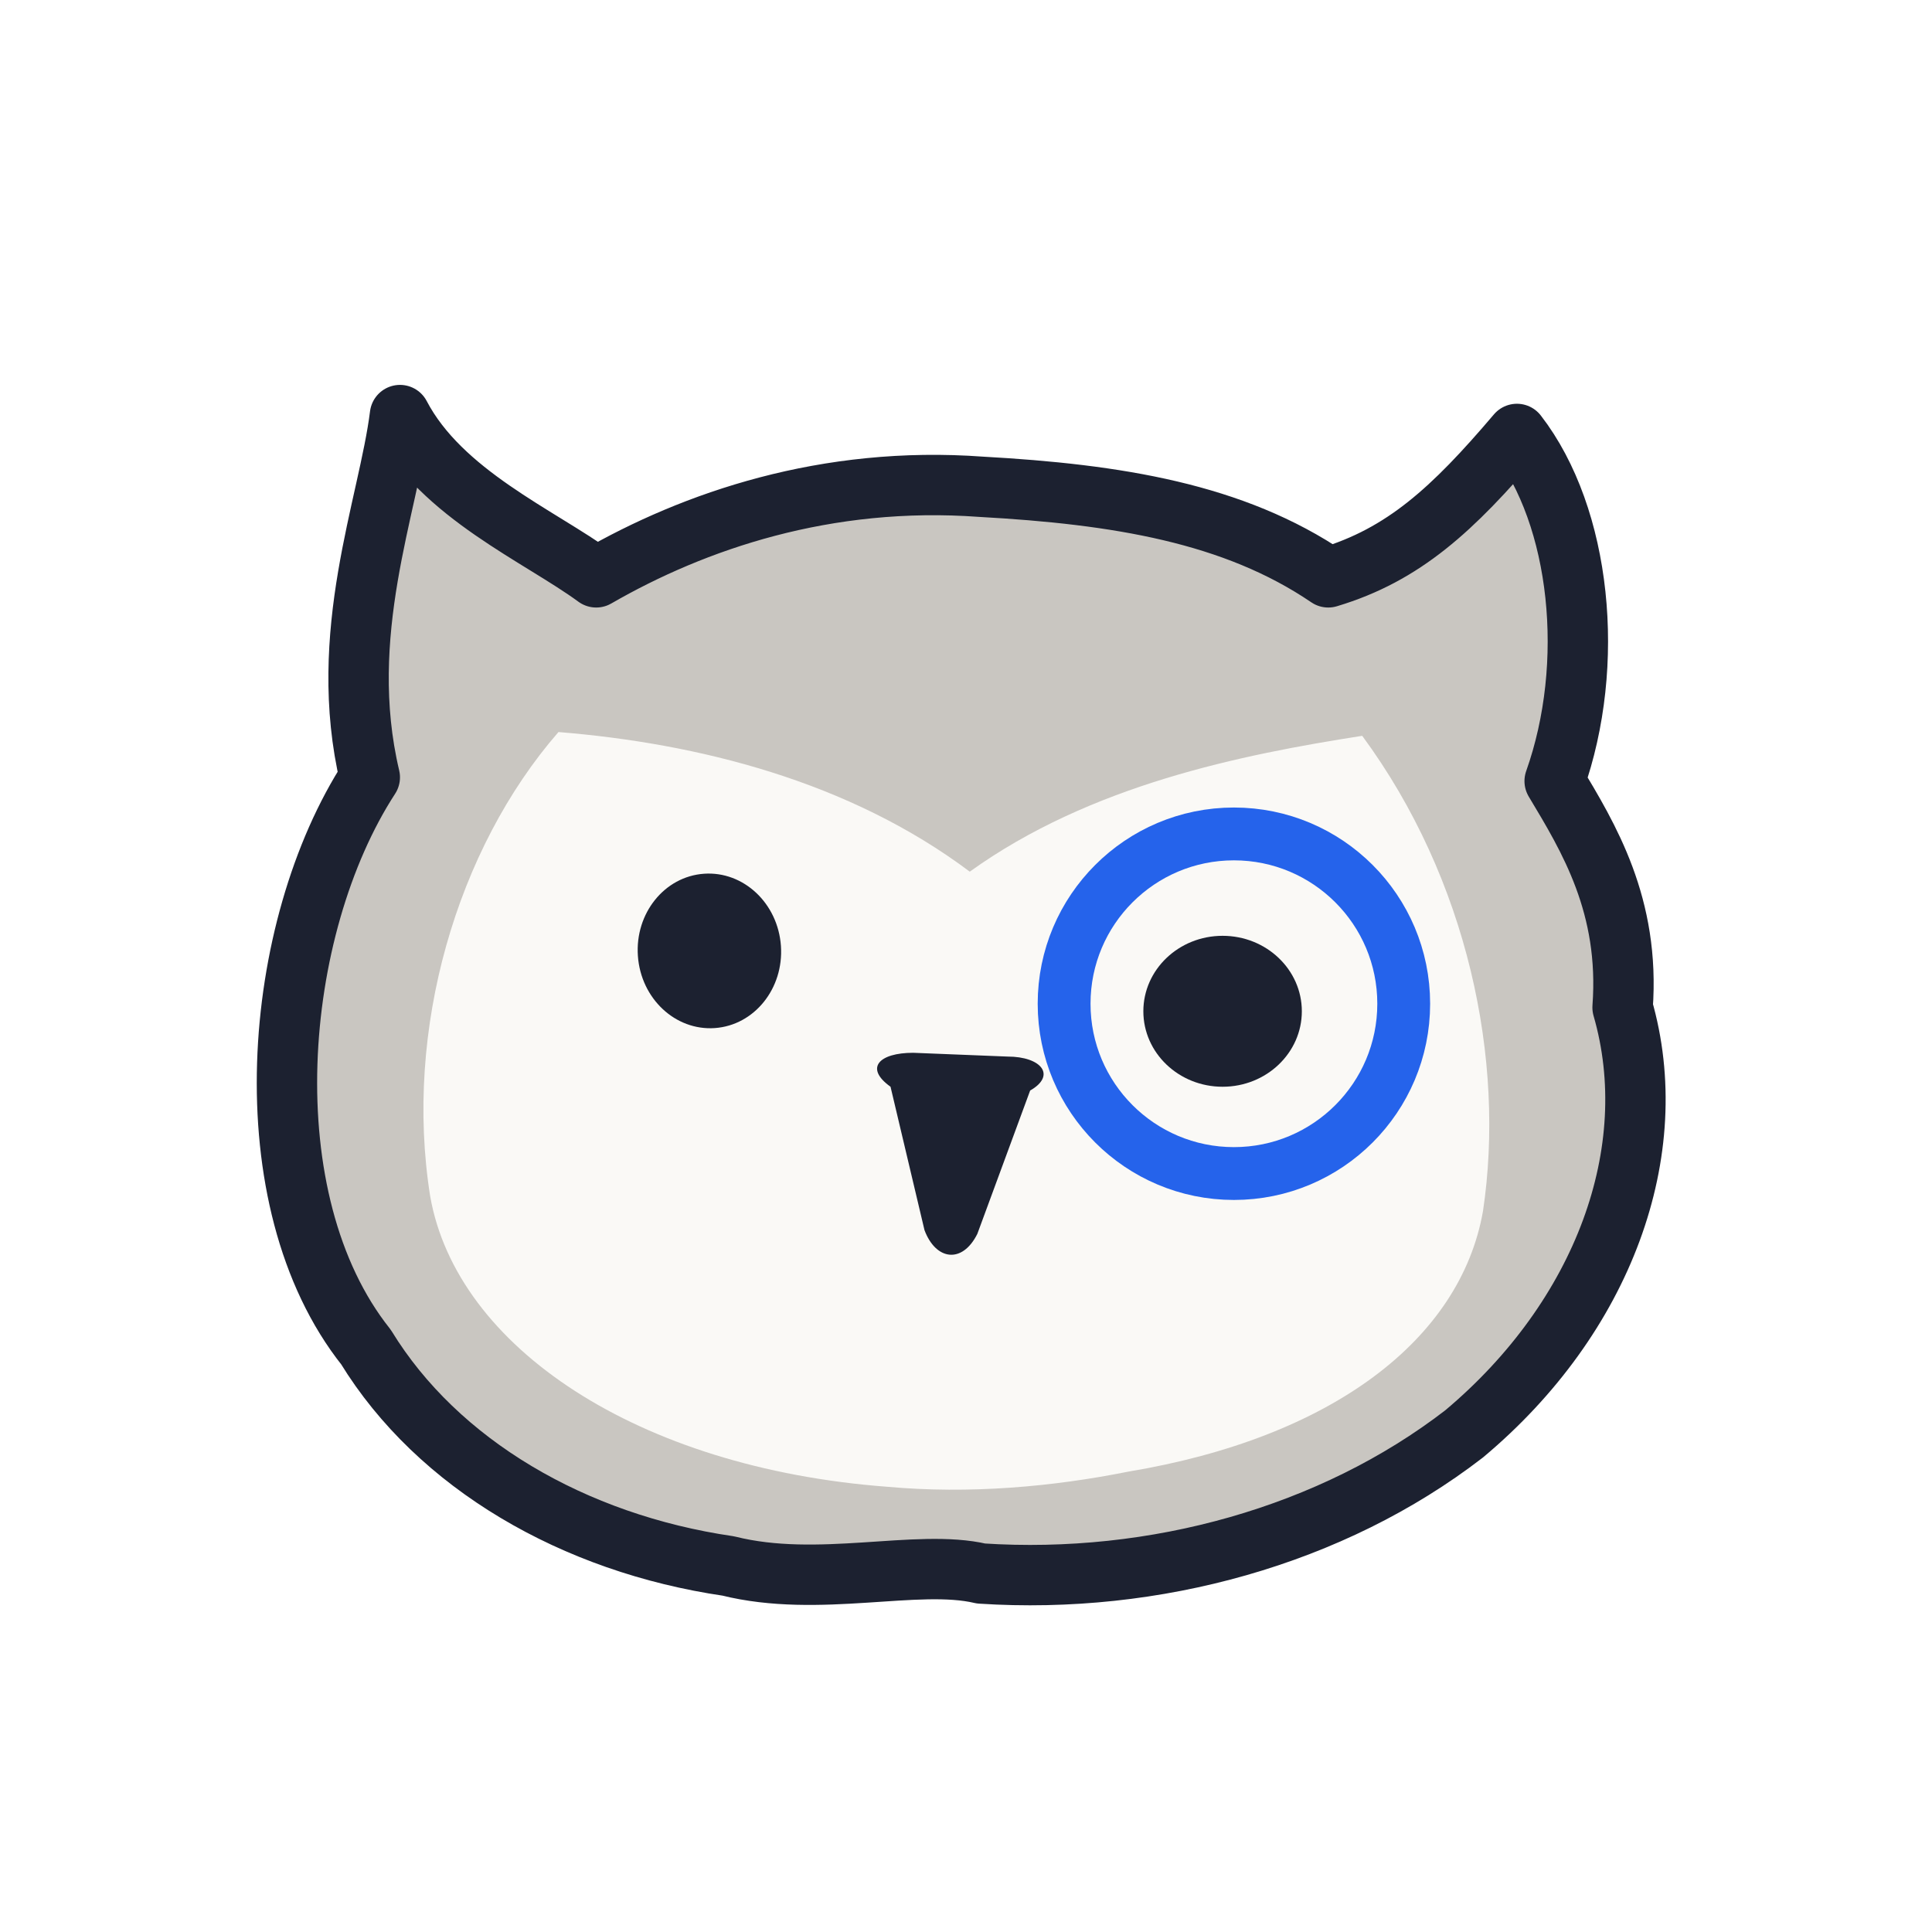
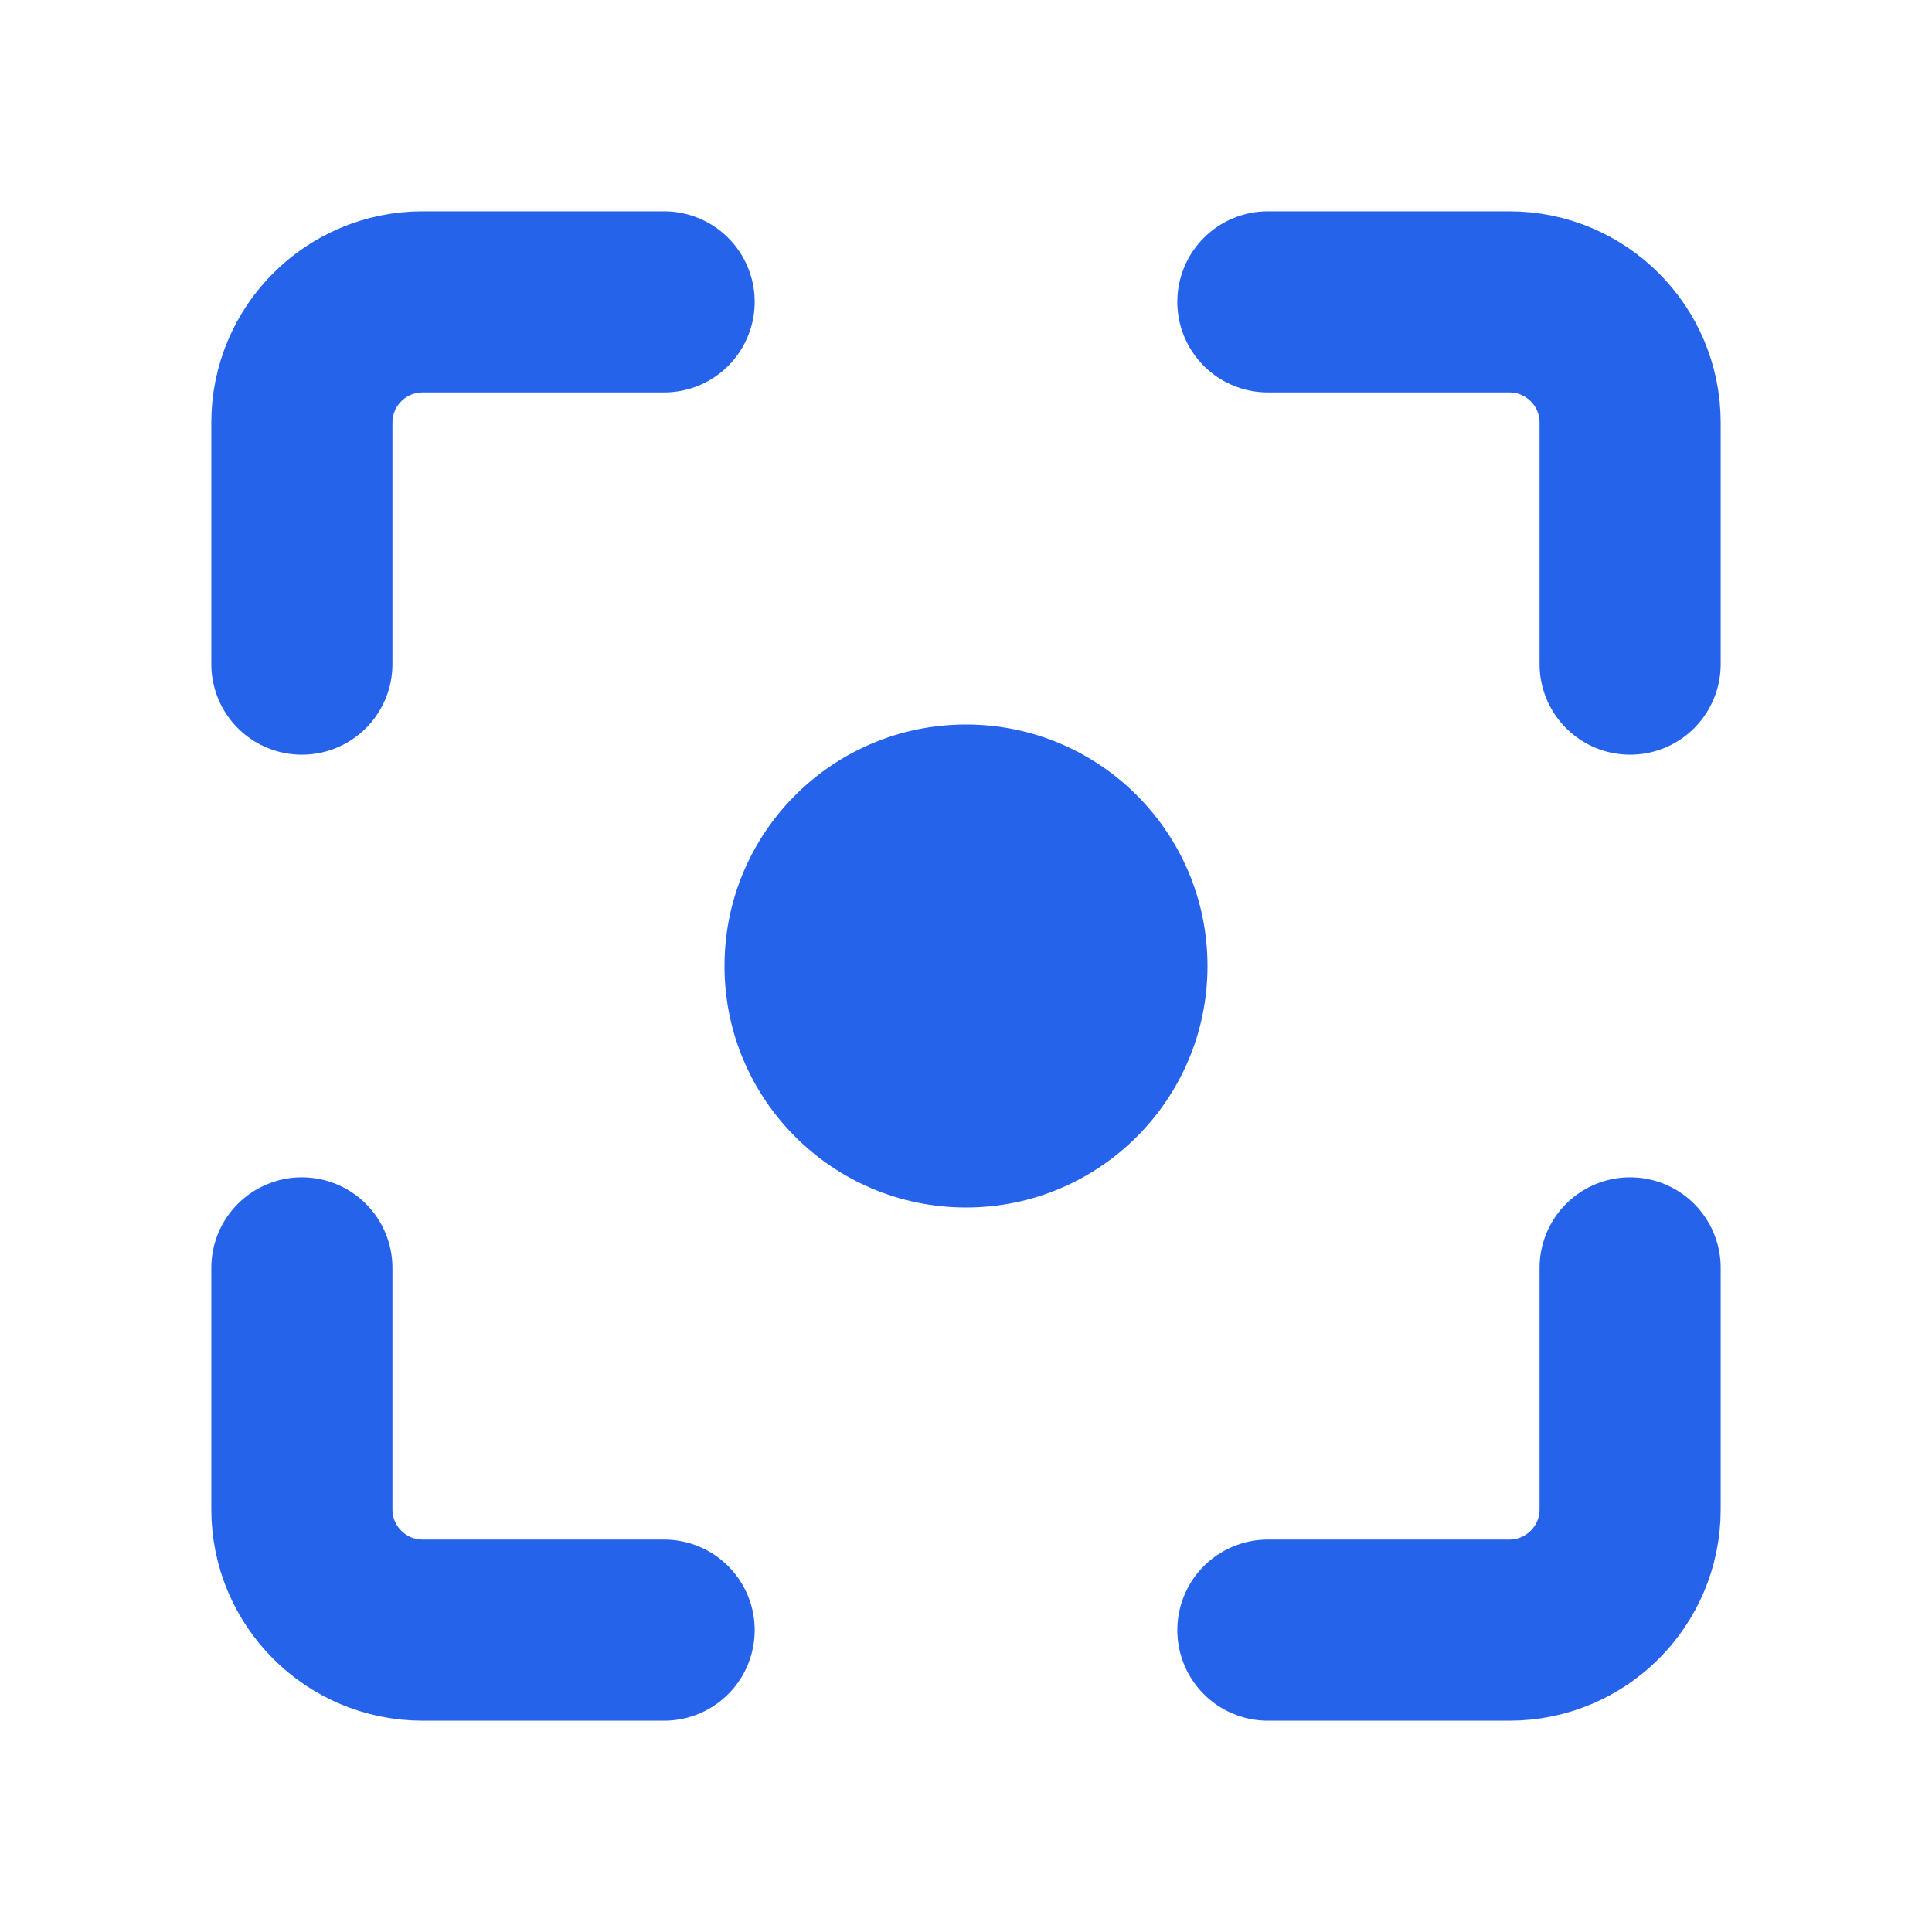
- <svg xmlns="http://www.w3.org/2000/svg" viewBox="0 0 512 512">
-   <path d="M 106 110            C 103 134 89 168 98 206            C 72 246 66 318 97 357            C 116 388 152 409 193 415            C 217 421 243 413 260 417            C 306 420 353 407 388 380            C 425 349 441 305 430 267            C 432 240 421 222 412 207            C 423 176 419 137 402 115            C 385 135 372 147 352 153            C 327 136 296 131 260 129            C 219 126 184 138 158 153            C 143 142 117 131 106 110            Z" fill="#c9c6c1" stroke="#1c2130" stroke-width="16" stroke-linejoin="round" stroke-linecap="round" />
-   <path d="M 148 194            C 121 225 107 273 114 317            C 121 357 169 389 235 394            C 257 396 279 394 299 390            C 353 381 387 355 393 321            C 399 281 389 233 361 195            C 329 200 289 208 257 231            C 225 207 185 197 148 194            Z" fill="#faf9f6" />
-   <ellipse cx="188" cy="252" rx="19" ry="20.5" transform="rotate(-4 188 252)" fill="#1c2130" />
-   <circle cx="327" cy="266" r="45" fill="#faf9f6" stroke="#2563eb" stroke-width="14" />
-   <ellipse cx="324" cy="268" rx="21" ry="20" fill="#1c2130" />
-   <path d="M 236 288            C 229 283 233 279 242 279            L 267 280            C 276 280 280 285 273 289            L 259 327            C 255 335 248 334 245 326            Z" fill="#1c2130" />
+ <svg xmlns="http://www.w3.org/2000/svg" viewBox="0 0 32 32" fill="none" stroke="#2563eb" stroke-width="3" stroke-linecap="round" stroke-linejoin="round">
+   <path d="M5 11V7a2 2 0 0 1 2-2h4M21 5h4a2 2 0 0 1 2 2v4M27 21v4a2 2 0 0 1-2 2h-4M11 27H7a2 2 0 0 1-2-2v-4" />
+   <circle cx="16" cy="16" r="4" fill="#2563eb" stroke="none" />
</svg>
